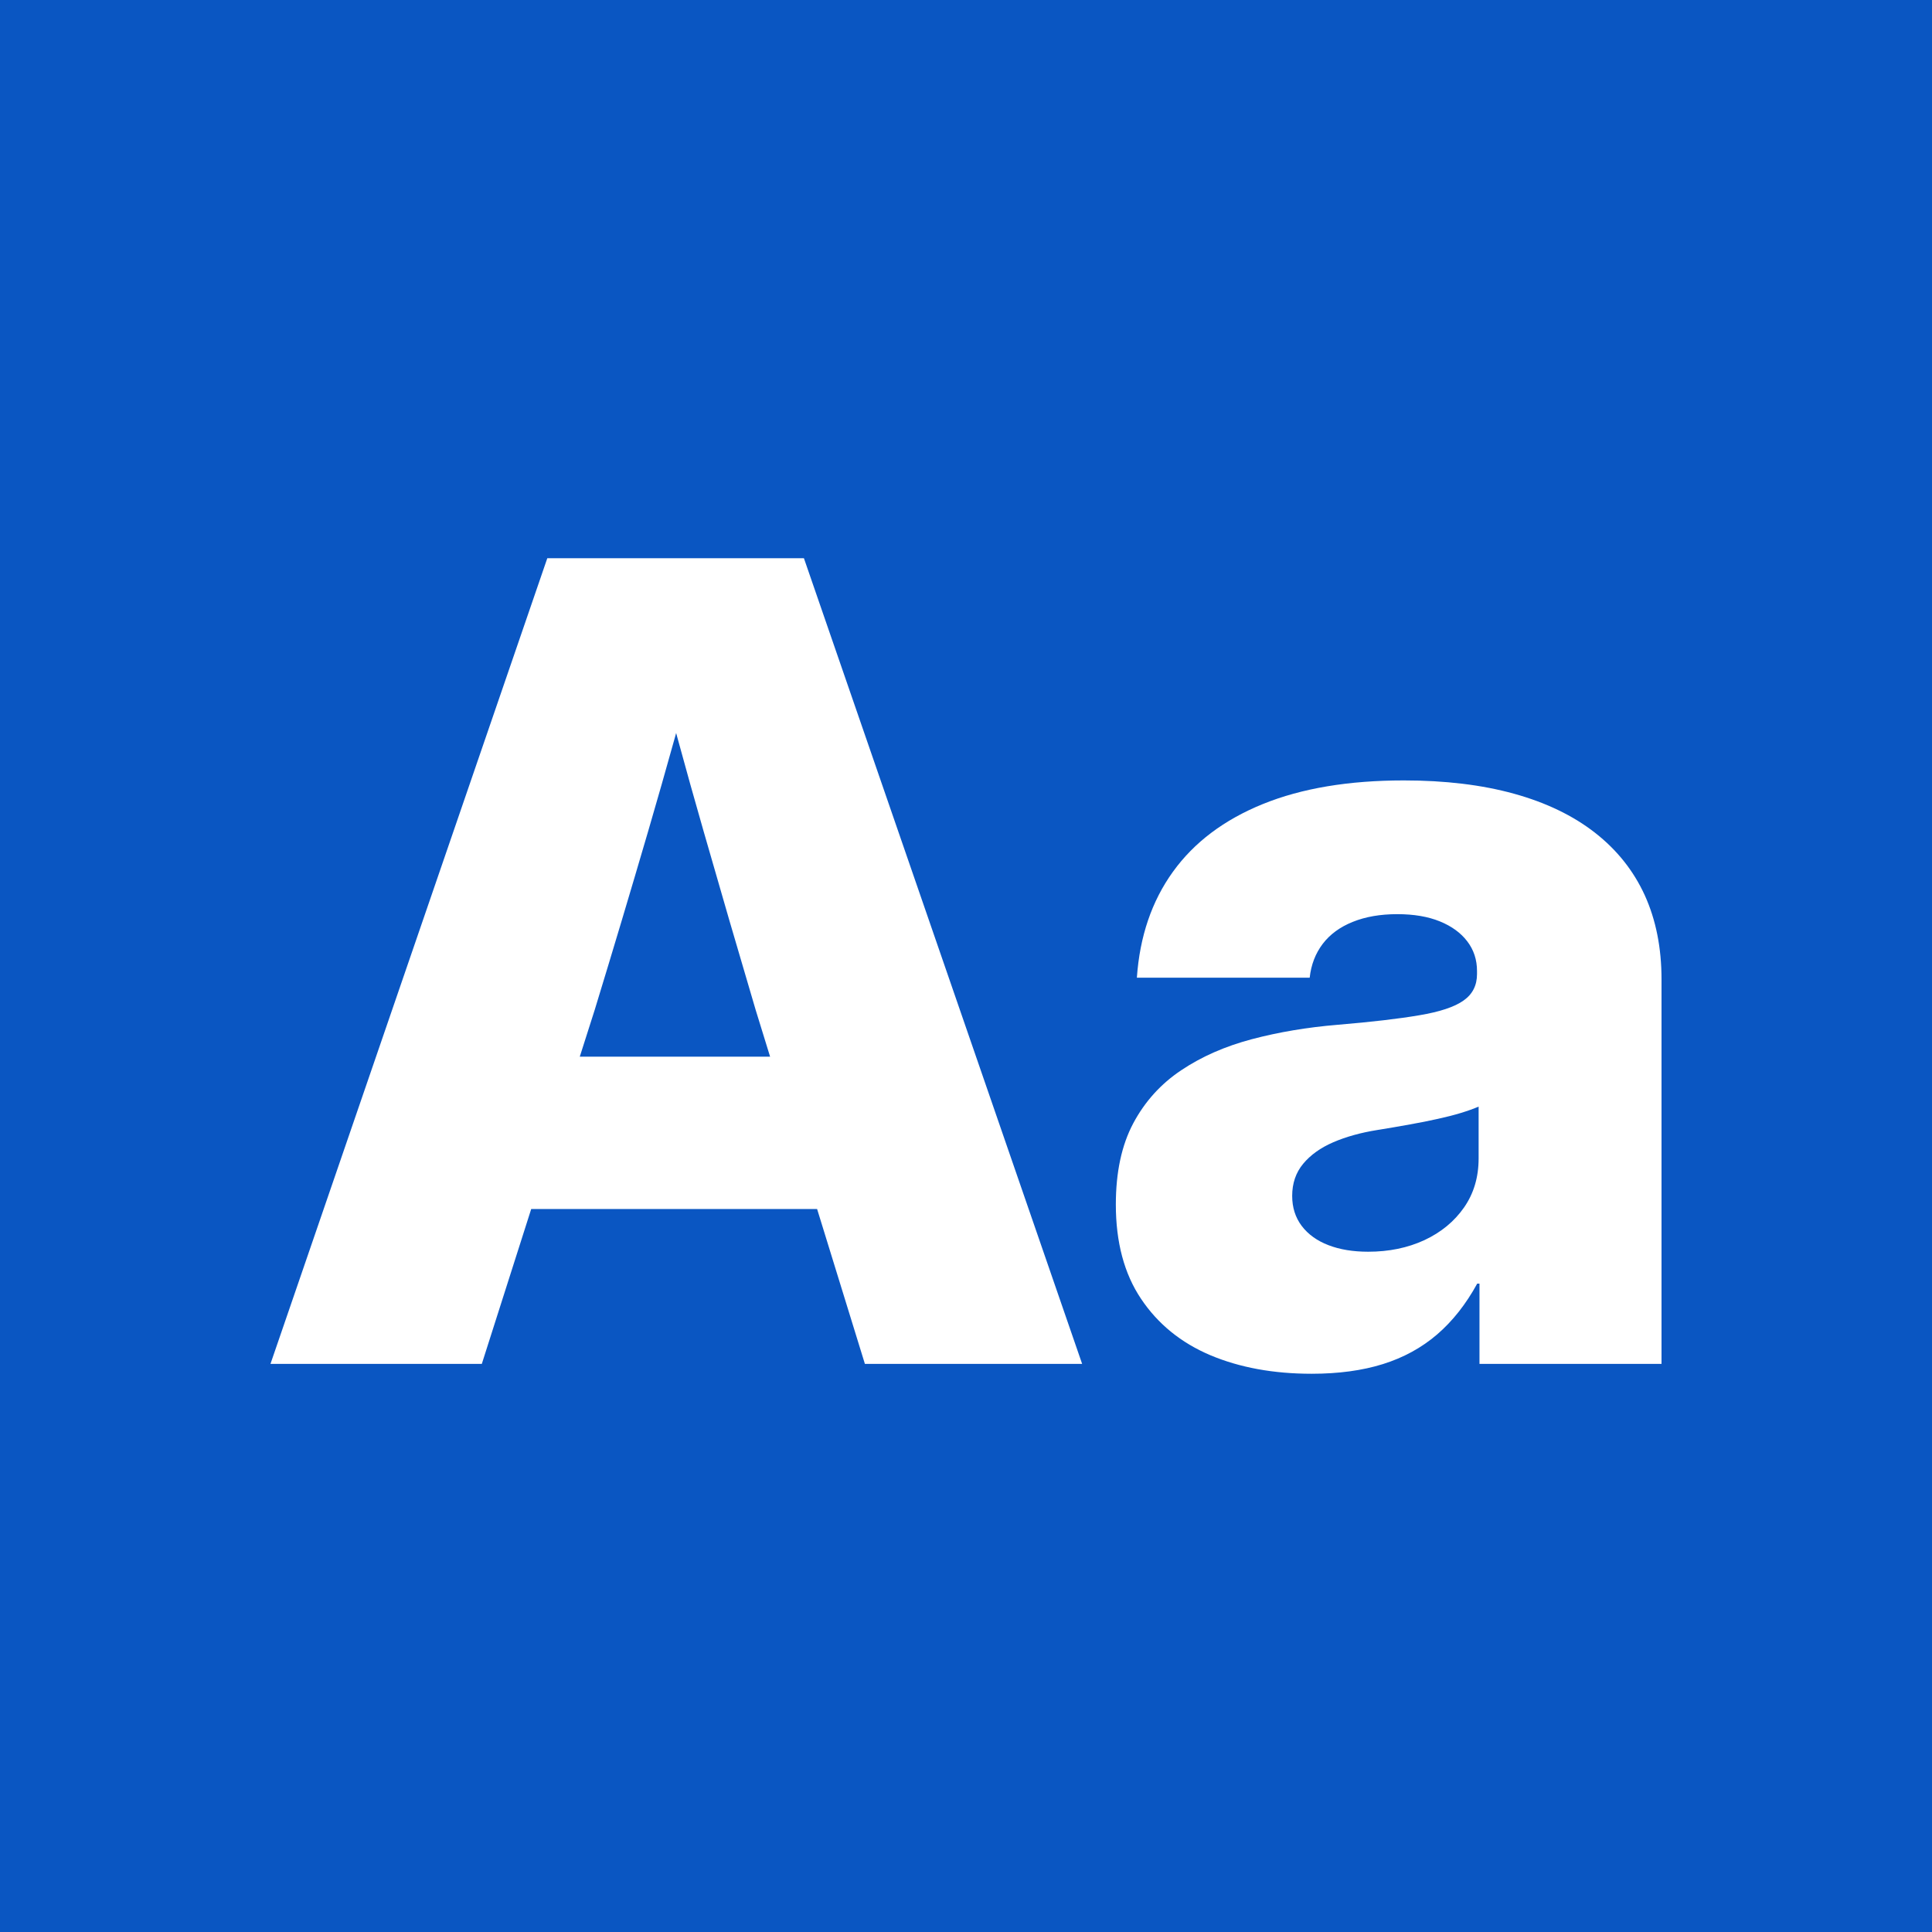
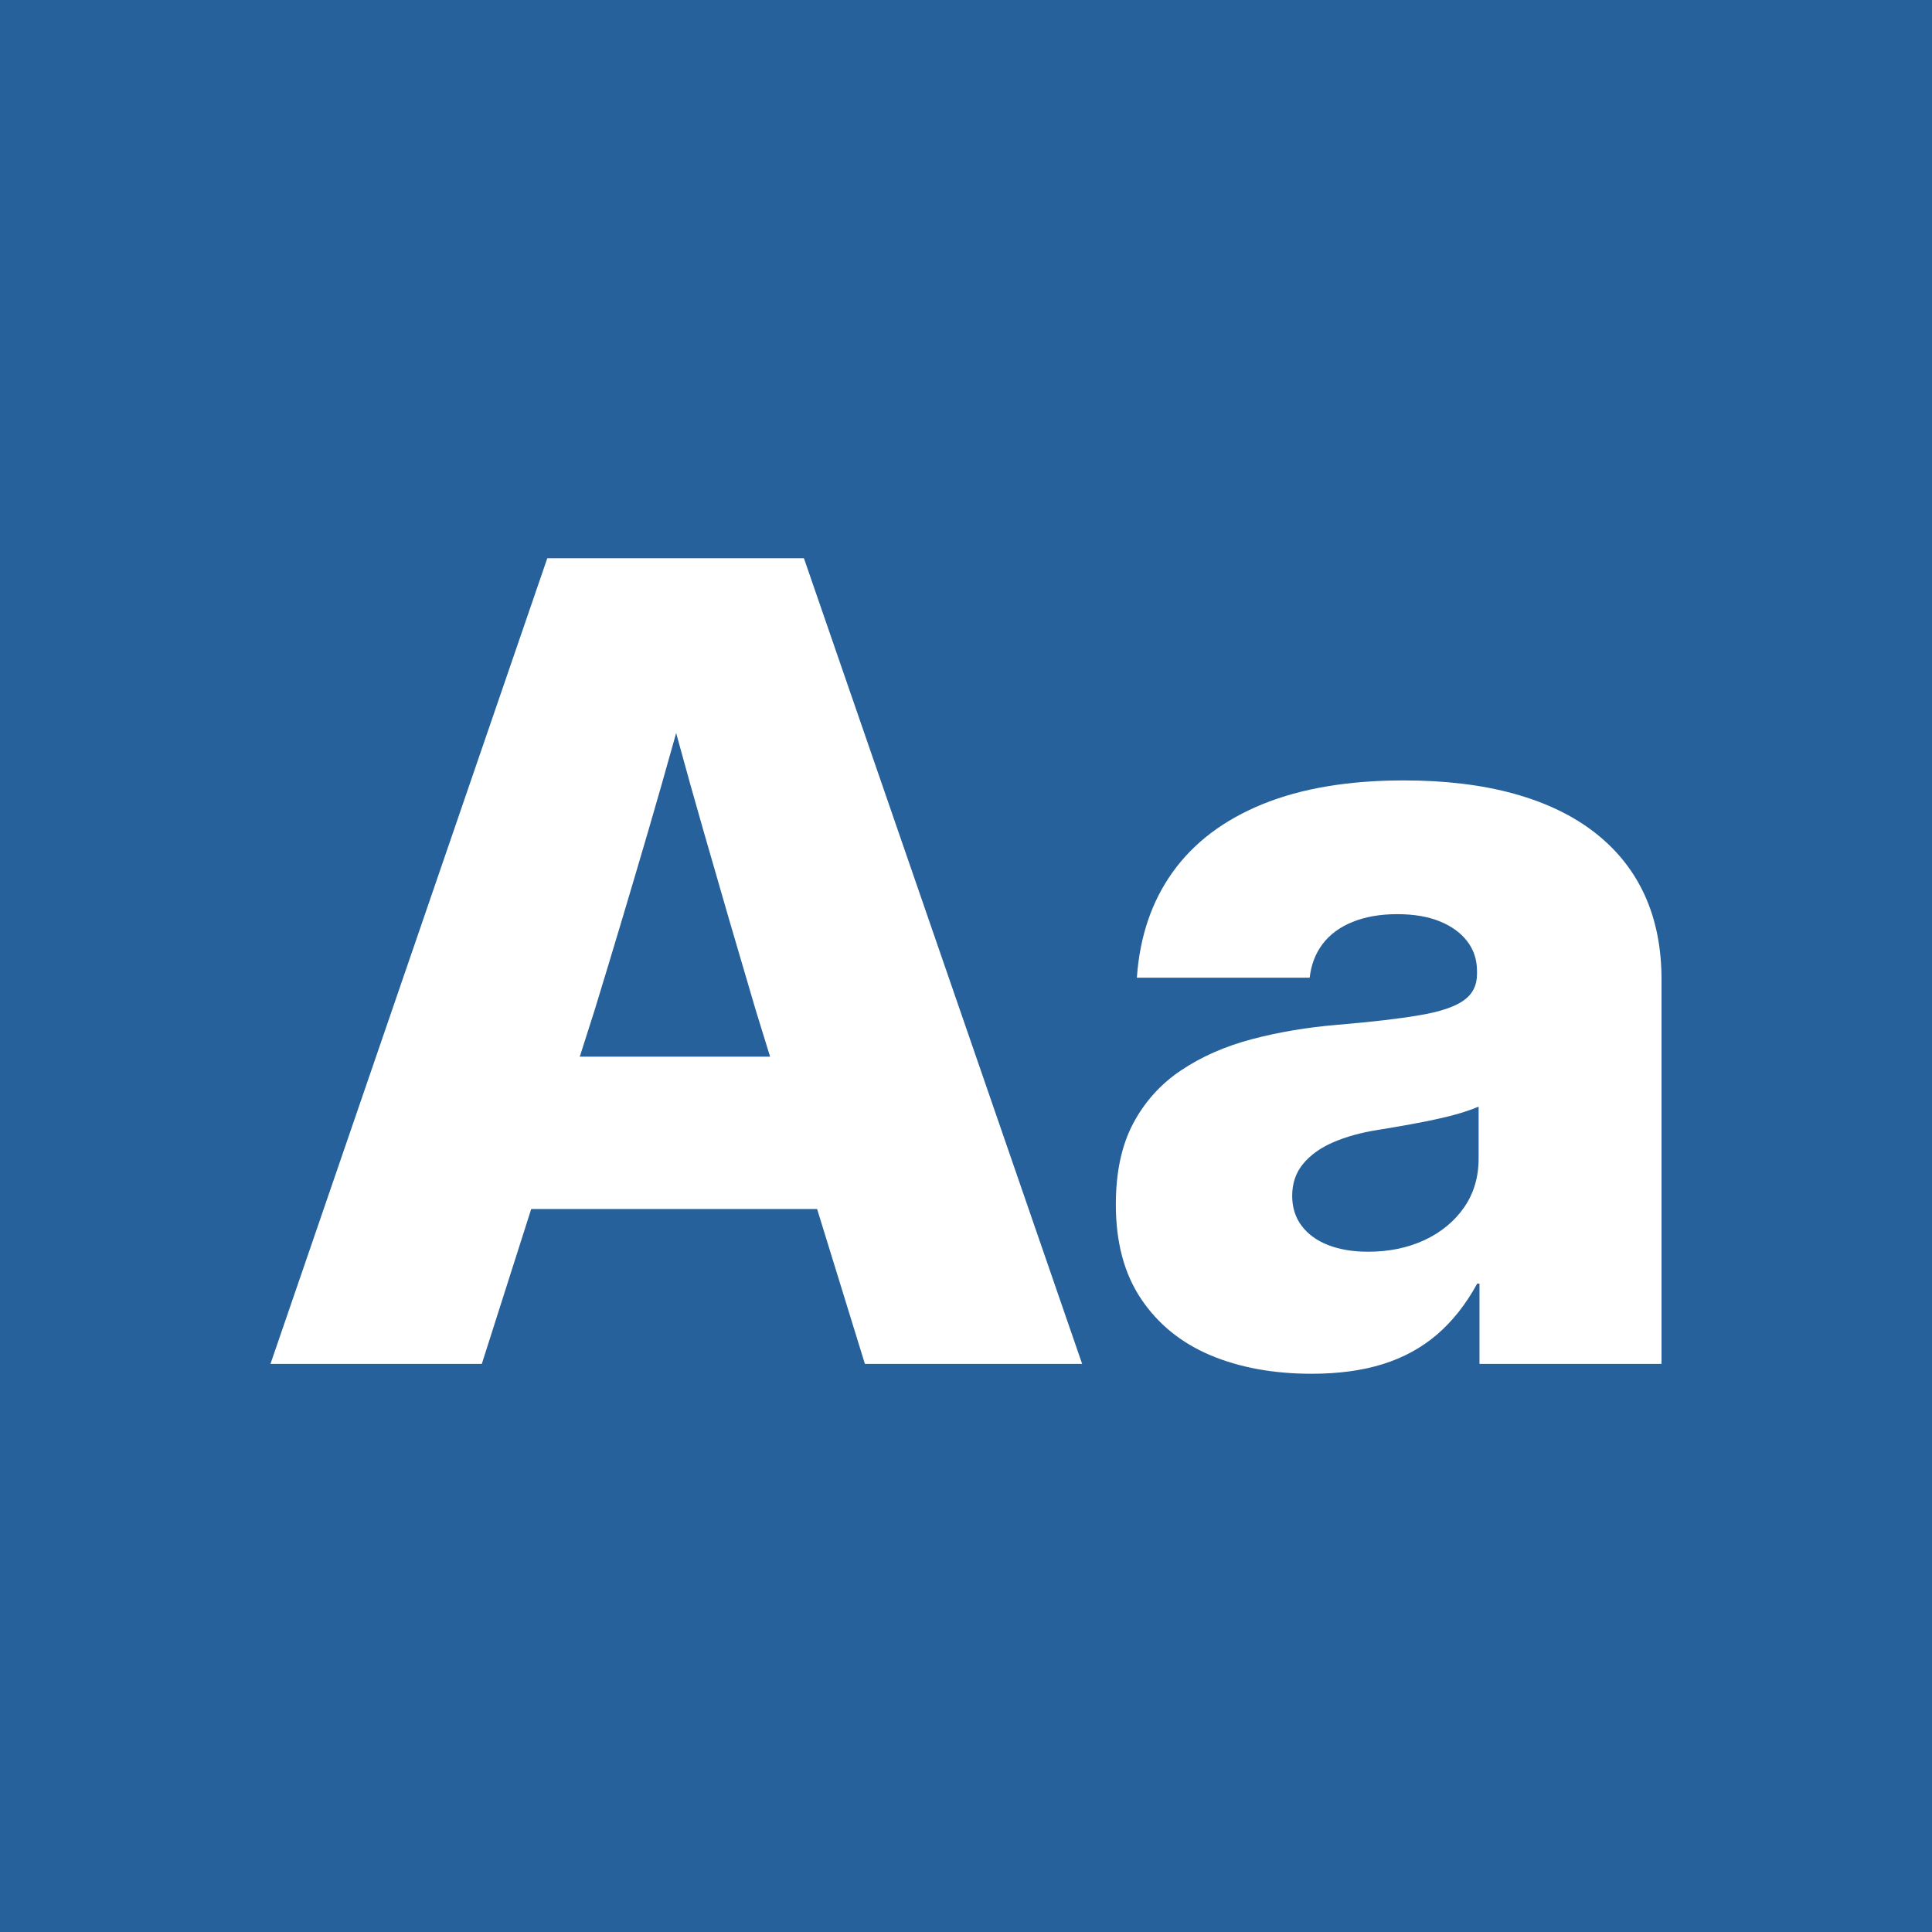
<svg xmlns="http://www.w3.org/2000/svg" width="180" height="180" viewBox="0 0 180 180">
-   <rect x="0" y="0" width="180" height="180" fill="#0a56c2" />
+   <rect x="0" y="0" width="180" height="180" fill="#26619c" />
  <path fill="#ffffff" d="M25.2 127.07 50.99 52.01H74.9L100.82 127.07H80.58L70.4 94.08Q67.95 85.81 65.54 77.4Q63.12 68.99 60.57 59.16H65.48Q62.86 68.99 60.4 77.4Q57.94 85.81 55.41 94.08L44.89 127.07H25.2ZM42.92 112.64V98.45H83.14V112.64H42.92ZM122.2 127.99Q116.87 127.99 112.76 126.26Q108.66 124.52 106.31 121.01Q103.96 117.51 103.96 112.22Q103.96 107.71 105.58 104.66Q107.2 101.62 110.04 99.72Q112.89 97.81 116.63 96.82Q120.38 95.83 124.59 95.48Q129.37 95.08 132.23 94.59Q135.1 94.11 136.35 93.22Q137.61 92.34 137.61 90.75V90.47Q137.61 88.89 136.7 87.7Q135.79 86.51 134.14 85.84Q132.49 85.17 130.18 85.17Q127.81 85.17 126.03 85.89Q124.26 86.6 123.24 87.93Q122.22 89.27 122.02 91.09H105.92Q106.32 85.33 109.28 81.22Q112.24 77.11 117.66 74.91Q123.08 72.71 130.79 72.71Q136.58 72.71 141.06 73.95Q145.54 75.19 148.61 77.59Q151.67 79.98 153.24 83.41Q154.8 86.85 154.8 91.24V127.07H137.84V119.59H137.63Q136.06 122.46 133.89 124.33Q131.72 126.19 128.84 127.09Q125.96 127.99 122.2 127.99ZM127.47 116.62Q130.37 116.62 132.71 115.54Q135.04 114.45 136.4 112.5Q137.76 110.55 137.76 107.92V103.1Q137.06 103.4 136.11 103.69Q135.16 103.98 133.97 104.24Q132.77 104.51 131.36 104.76Q129.94 105.02 128.32 105.28Q126.01 105.65 124.22 106.42Q122.44 107.19 121.41 108.43Q120.39 109.66 120.39 111.42Q120.39 113.04 121.28 114.22Q122.18 115.4 123.77 116.01Q125.35 116.62 127.47 116.62Z" />
</svg>
